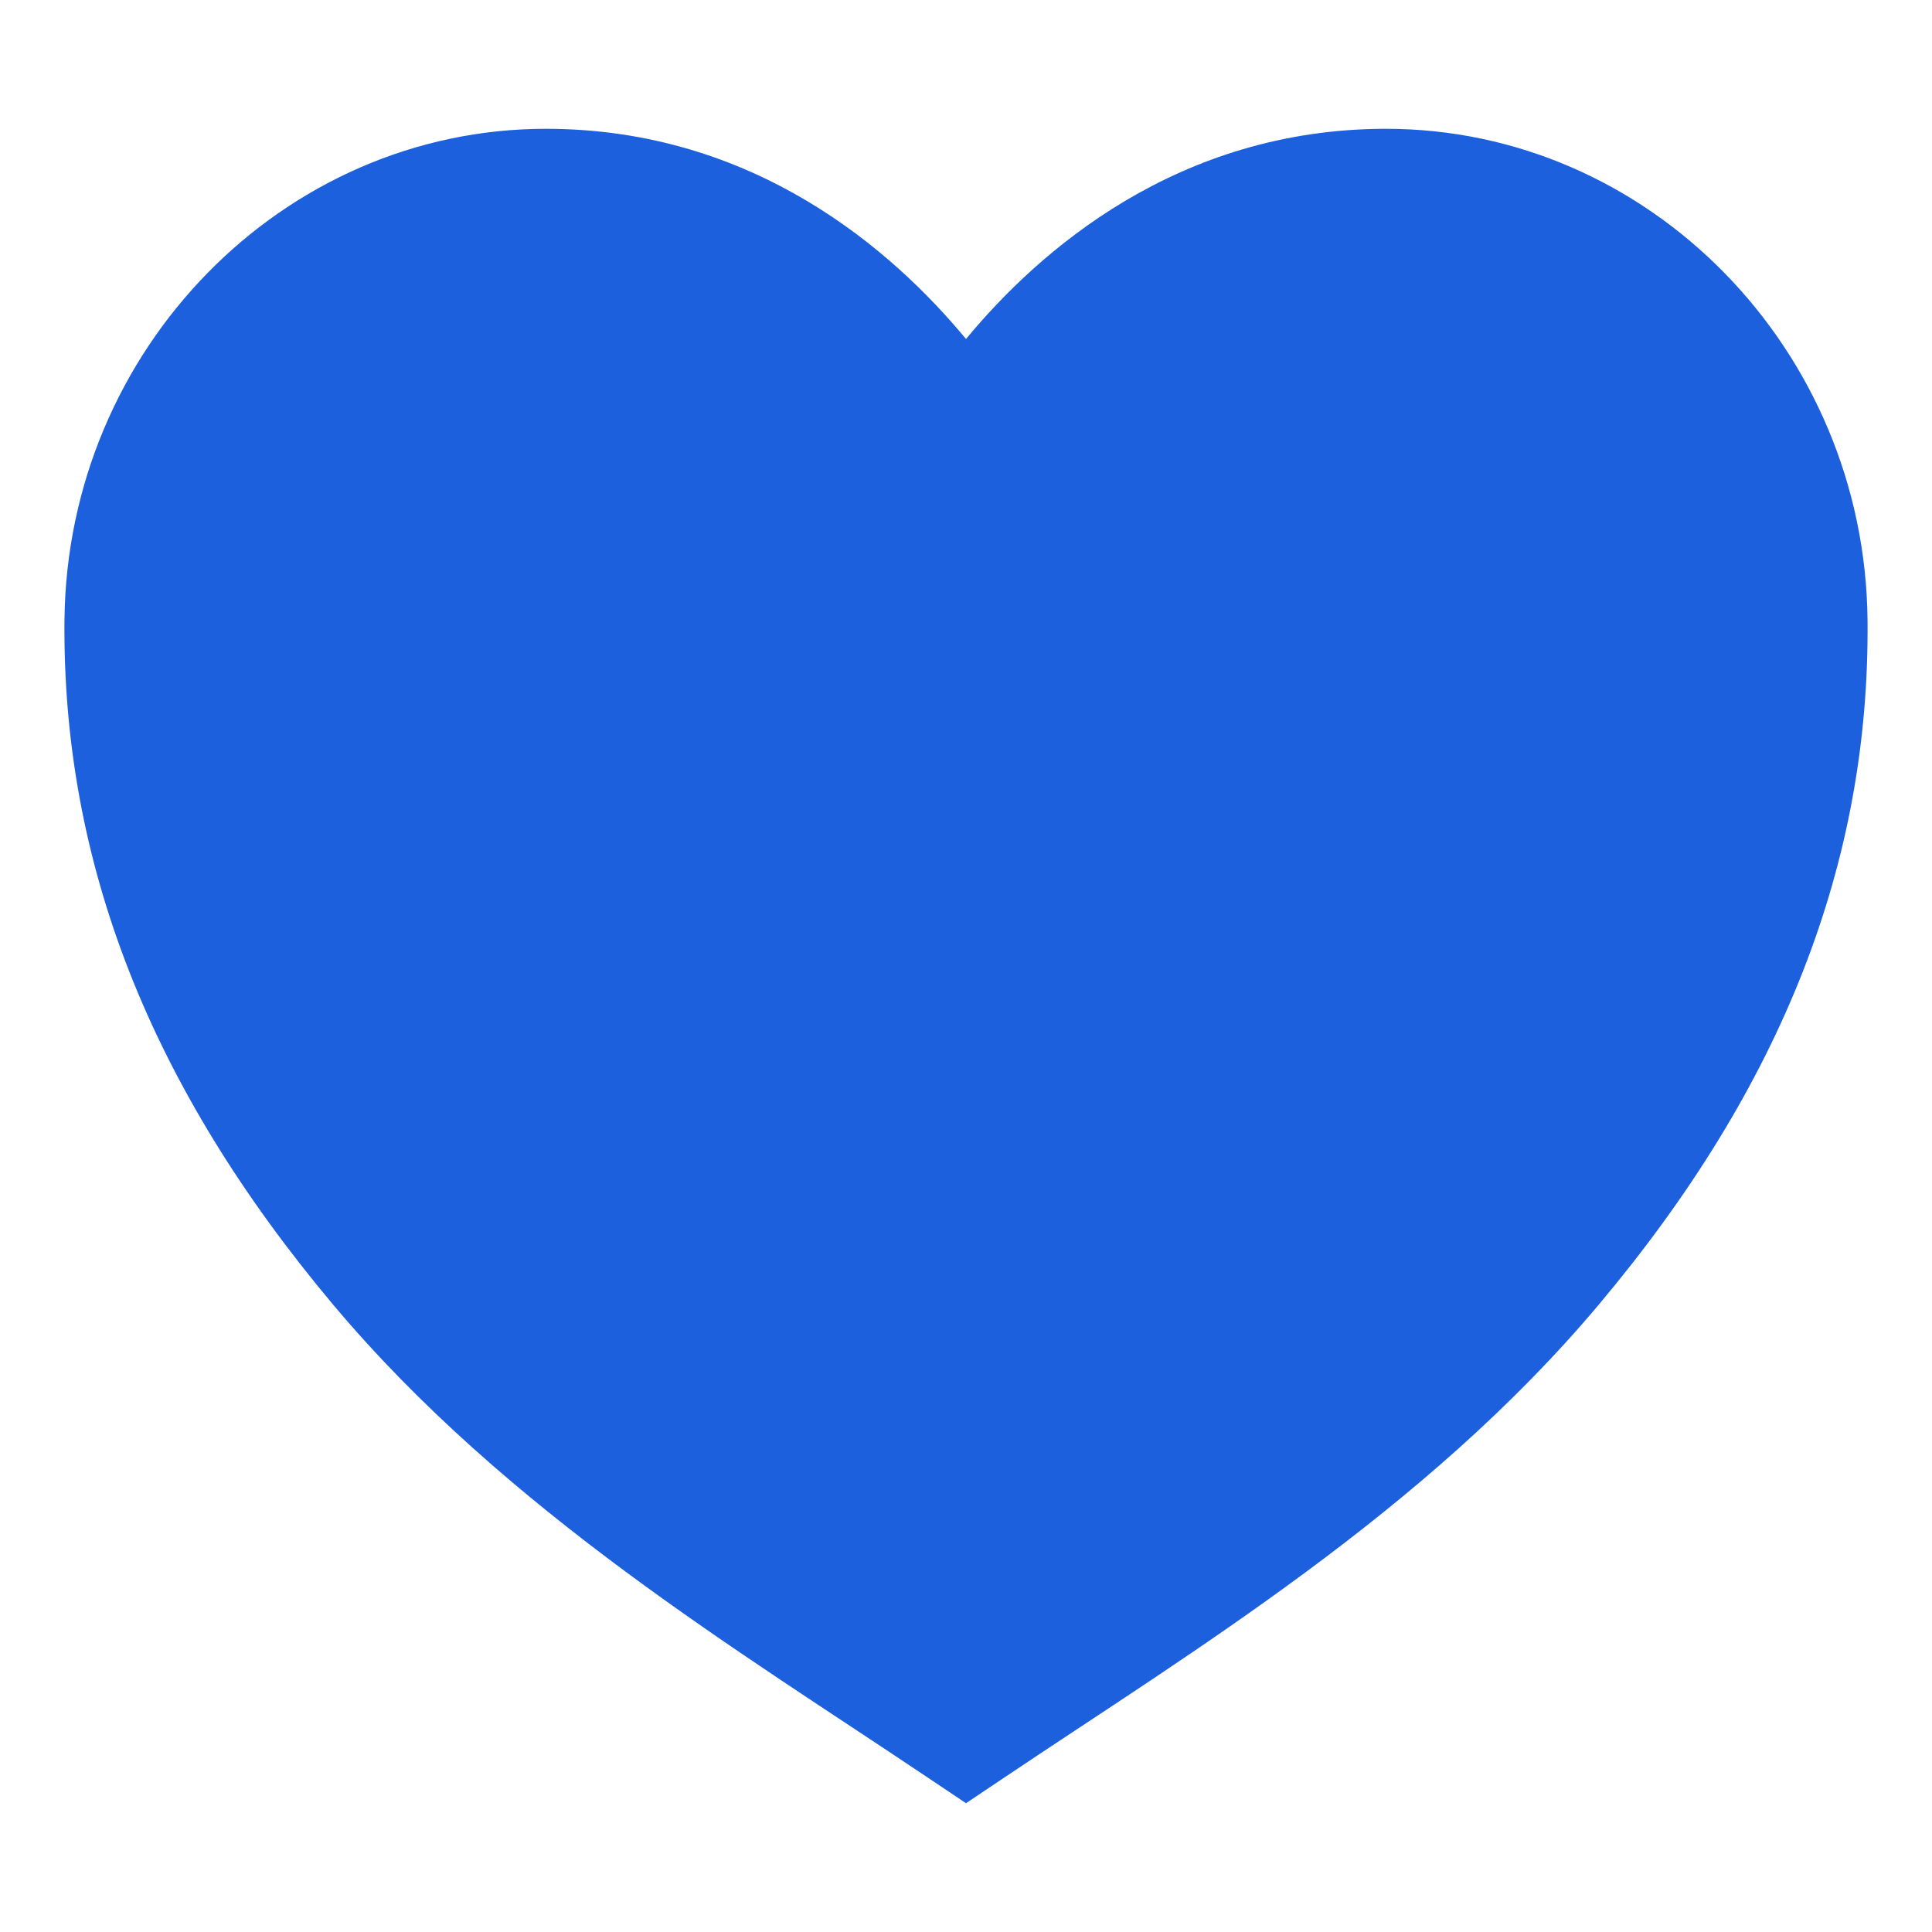
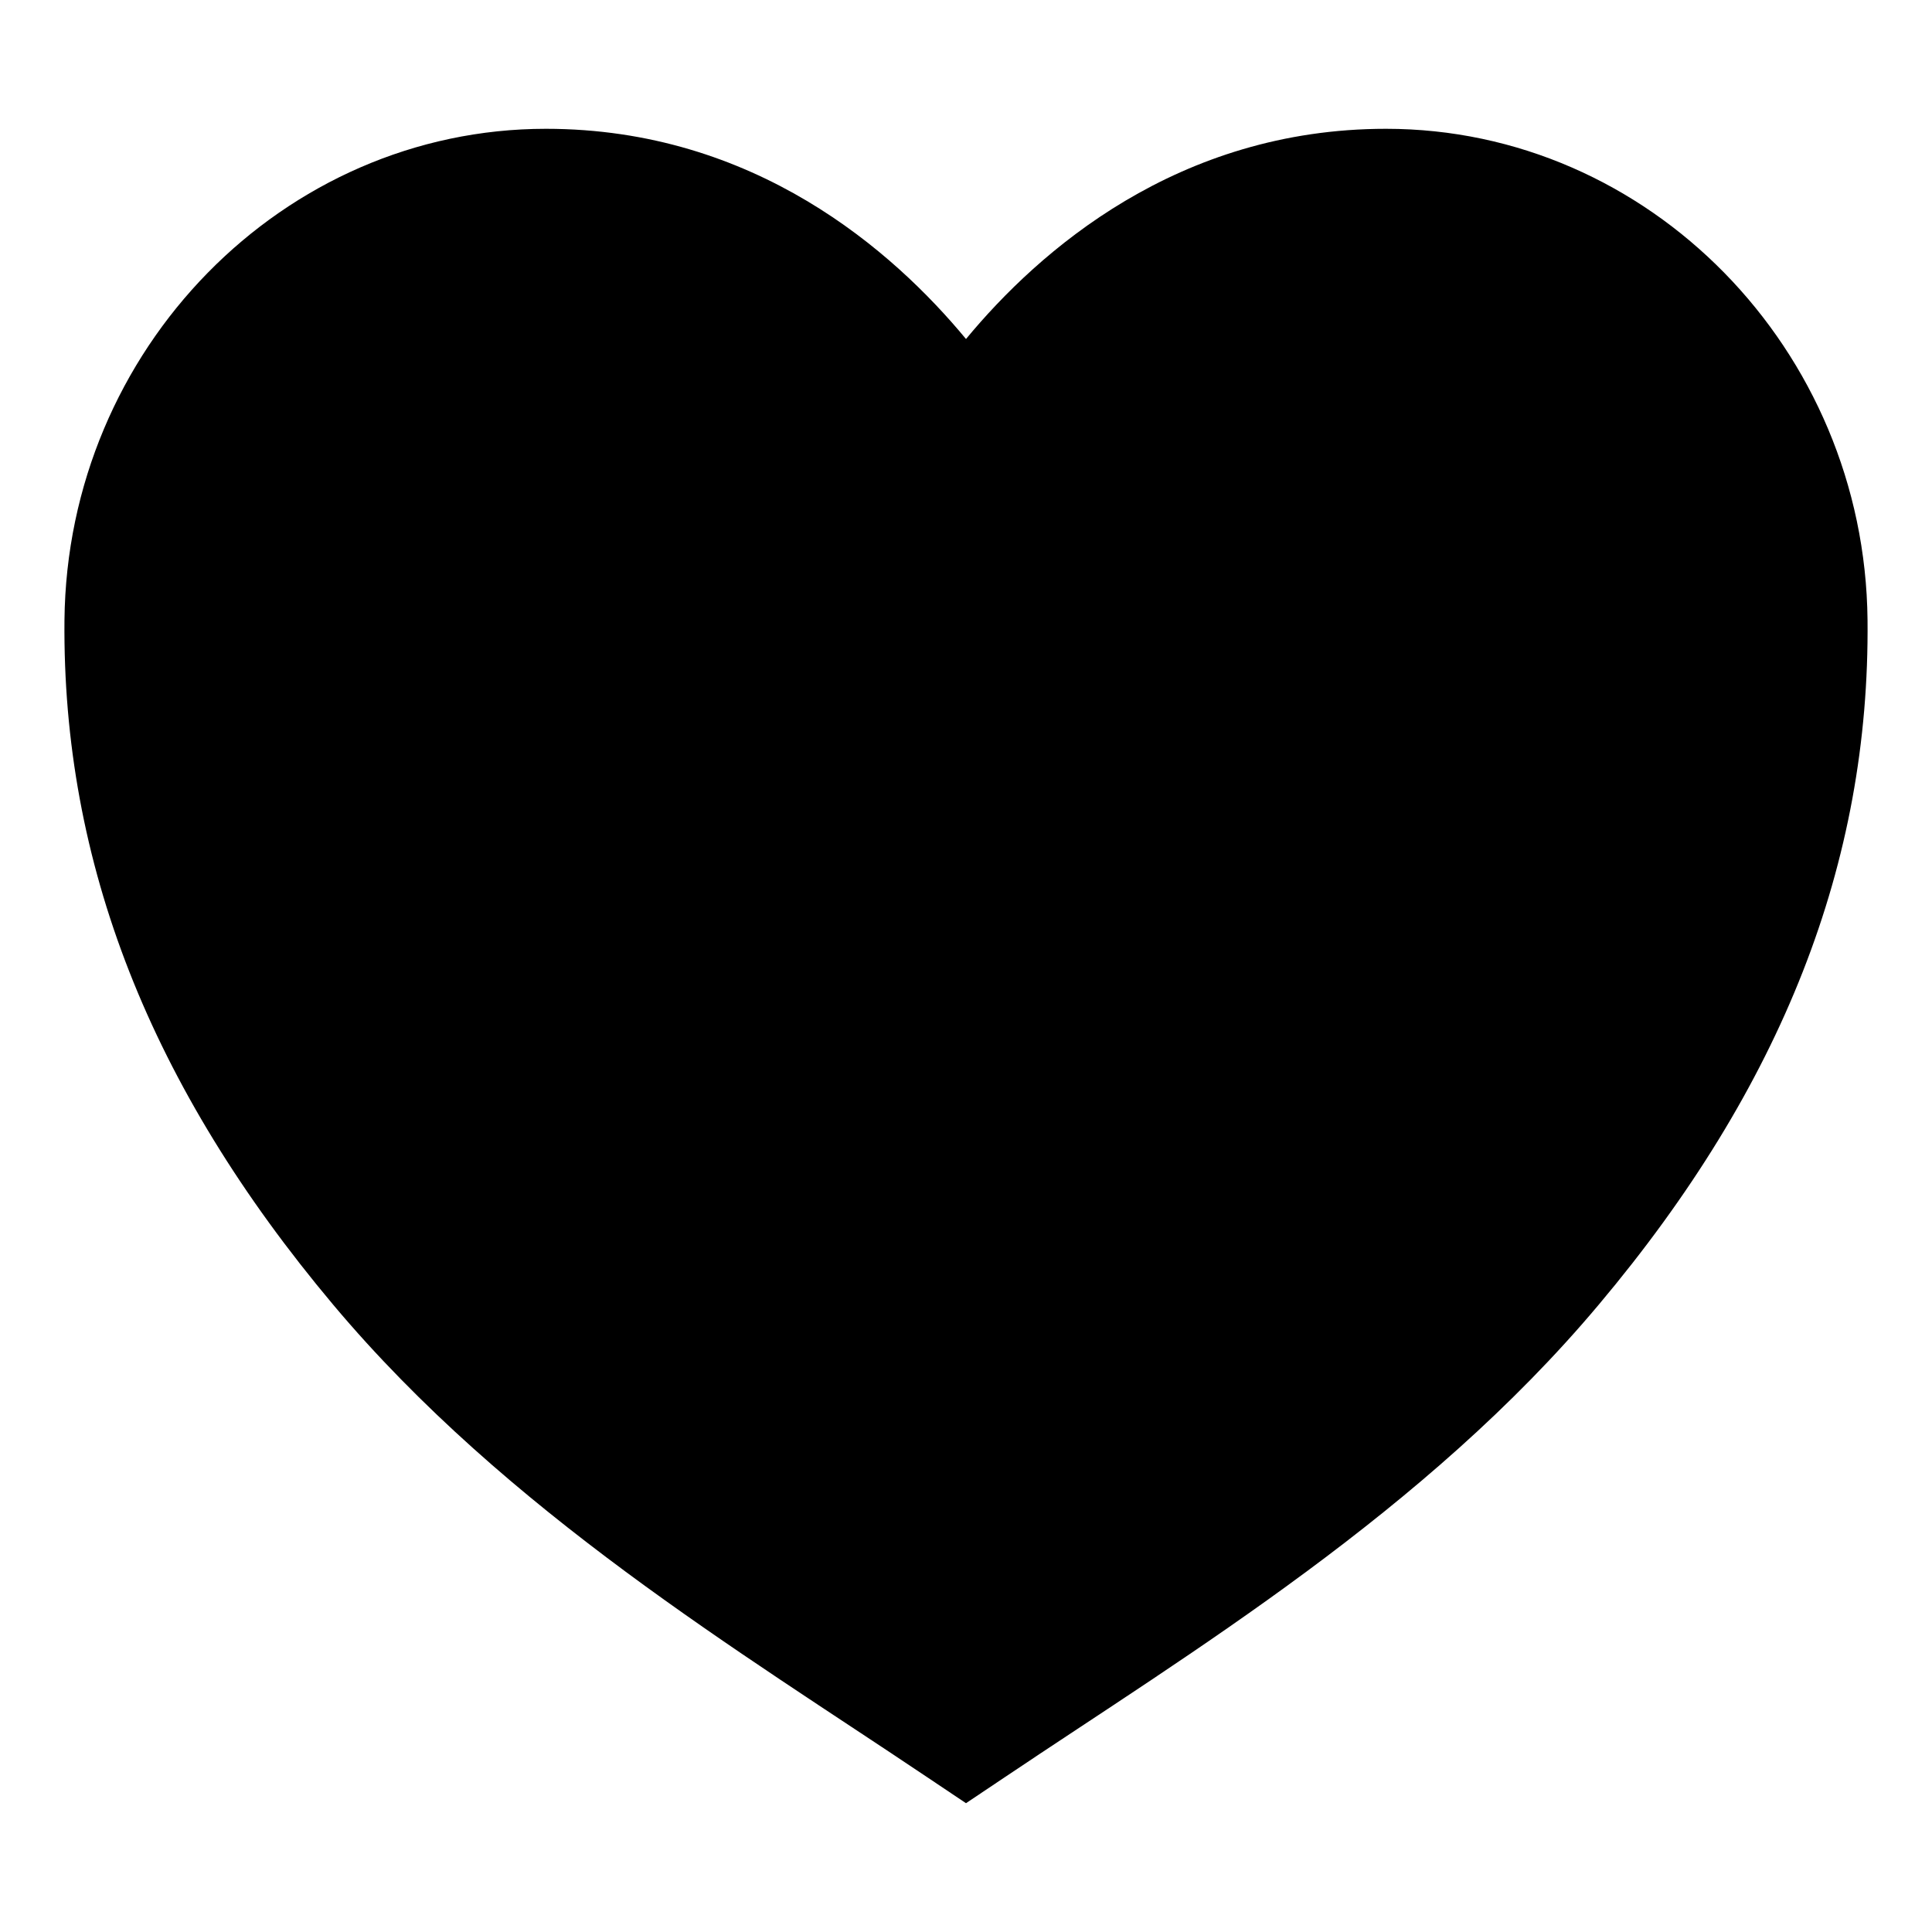
<svg xmlns="http://www.w3.org/2000/svg" width="30" height="30" viewBox="0 0 30 30" fill="none">
-   <path d="M15 28L14.394 27.594C11.515 25.659 7.872 23.473 5.174 20.26C2.33 16.874 0.966 13.397 1.001 9.629C1.043 5.422 4.397 2 8.477 2C11.715 2 13.868 3.896 15 5.264C16.132 3.896 18.285 2 21.523 2C25.603 2 28.957 5.422 28.999 9.627C29.037 13.397 27.673 16.872 24.826 20.258C22.128 23.473 18.485 25.659 15.606 27.594L15 28Z" fill="#1C60DE" />
+   <path d="M15 28L14.394 27.594C11.515 25.659 7.872 23.473 5.174 20.26C2.33 16.874 0.966 13.397 1.001 9.629C1.043 5.422 4.397 2 8.477 2C11.715 2 13.868 3.896 15 5.264C16.132 3.896 18.285 2 21.523 2C25.603 2 28.957 5.422 28.999 9.627C29.037 13.397 27.673 16.872 24.826 20.258C22.128 23.473 18.485 25.659 15.606 27.594L15 28Z" fill="currentColor" />
</svg>
